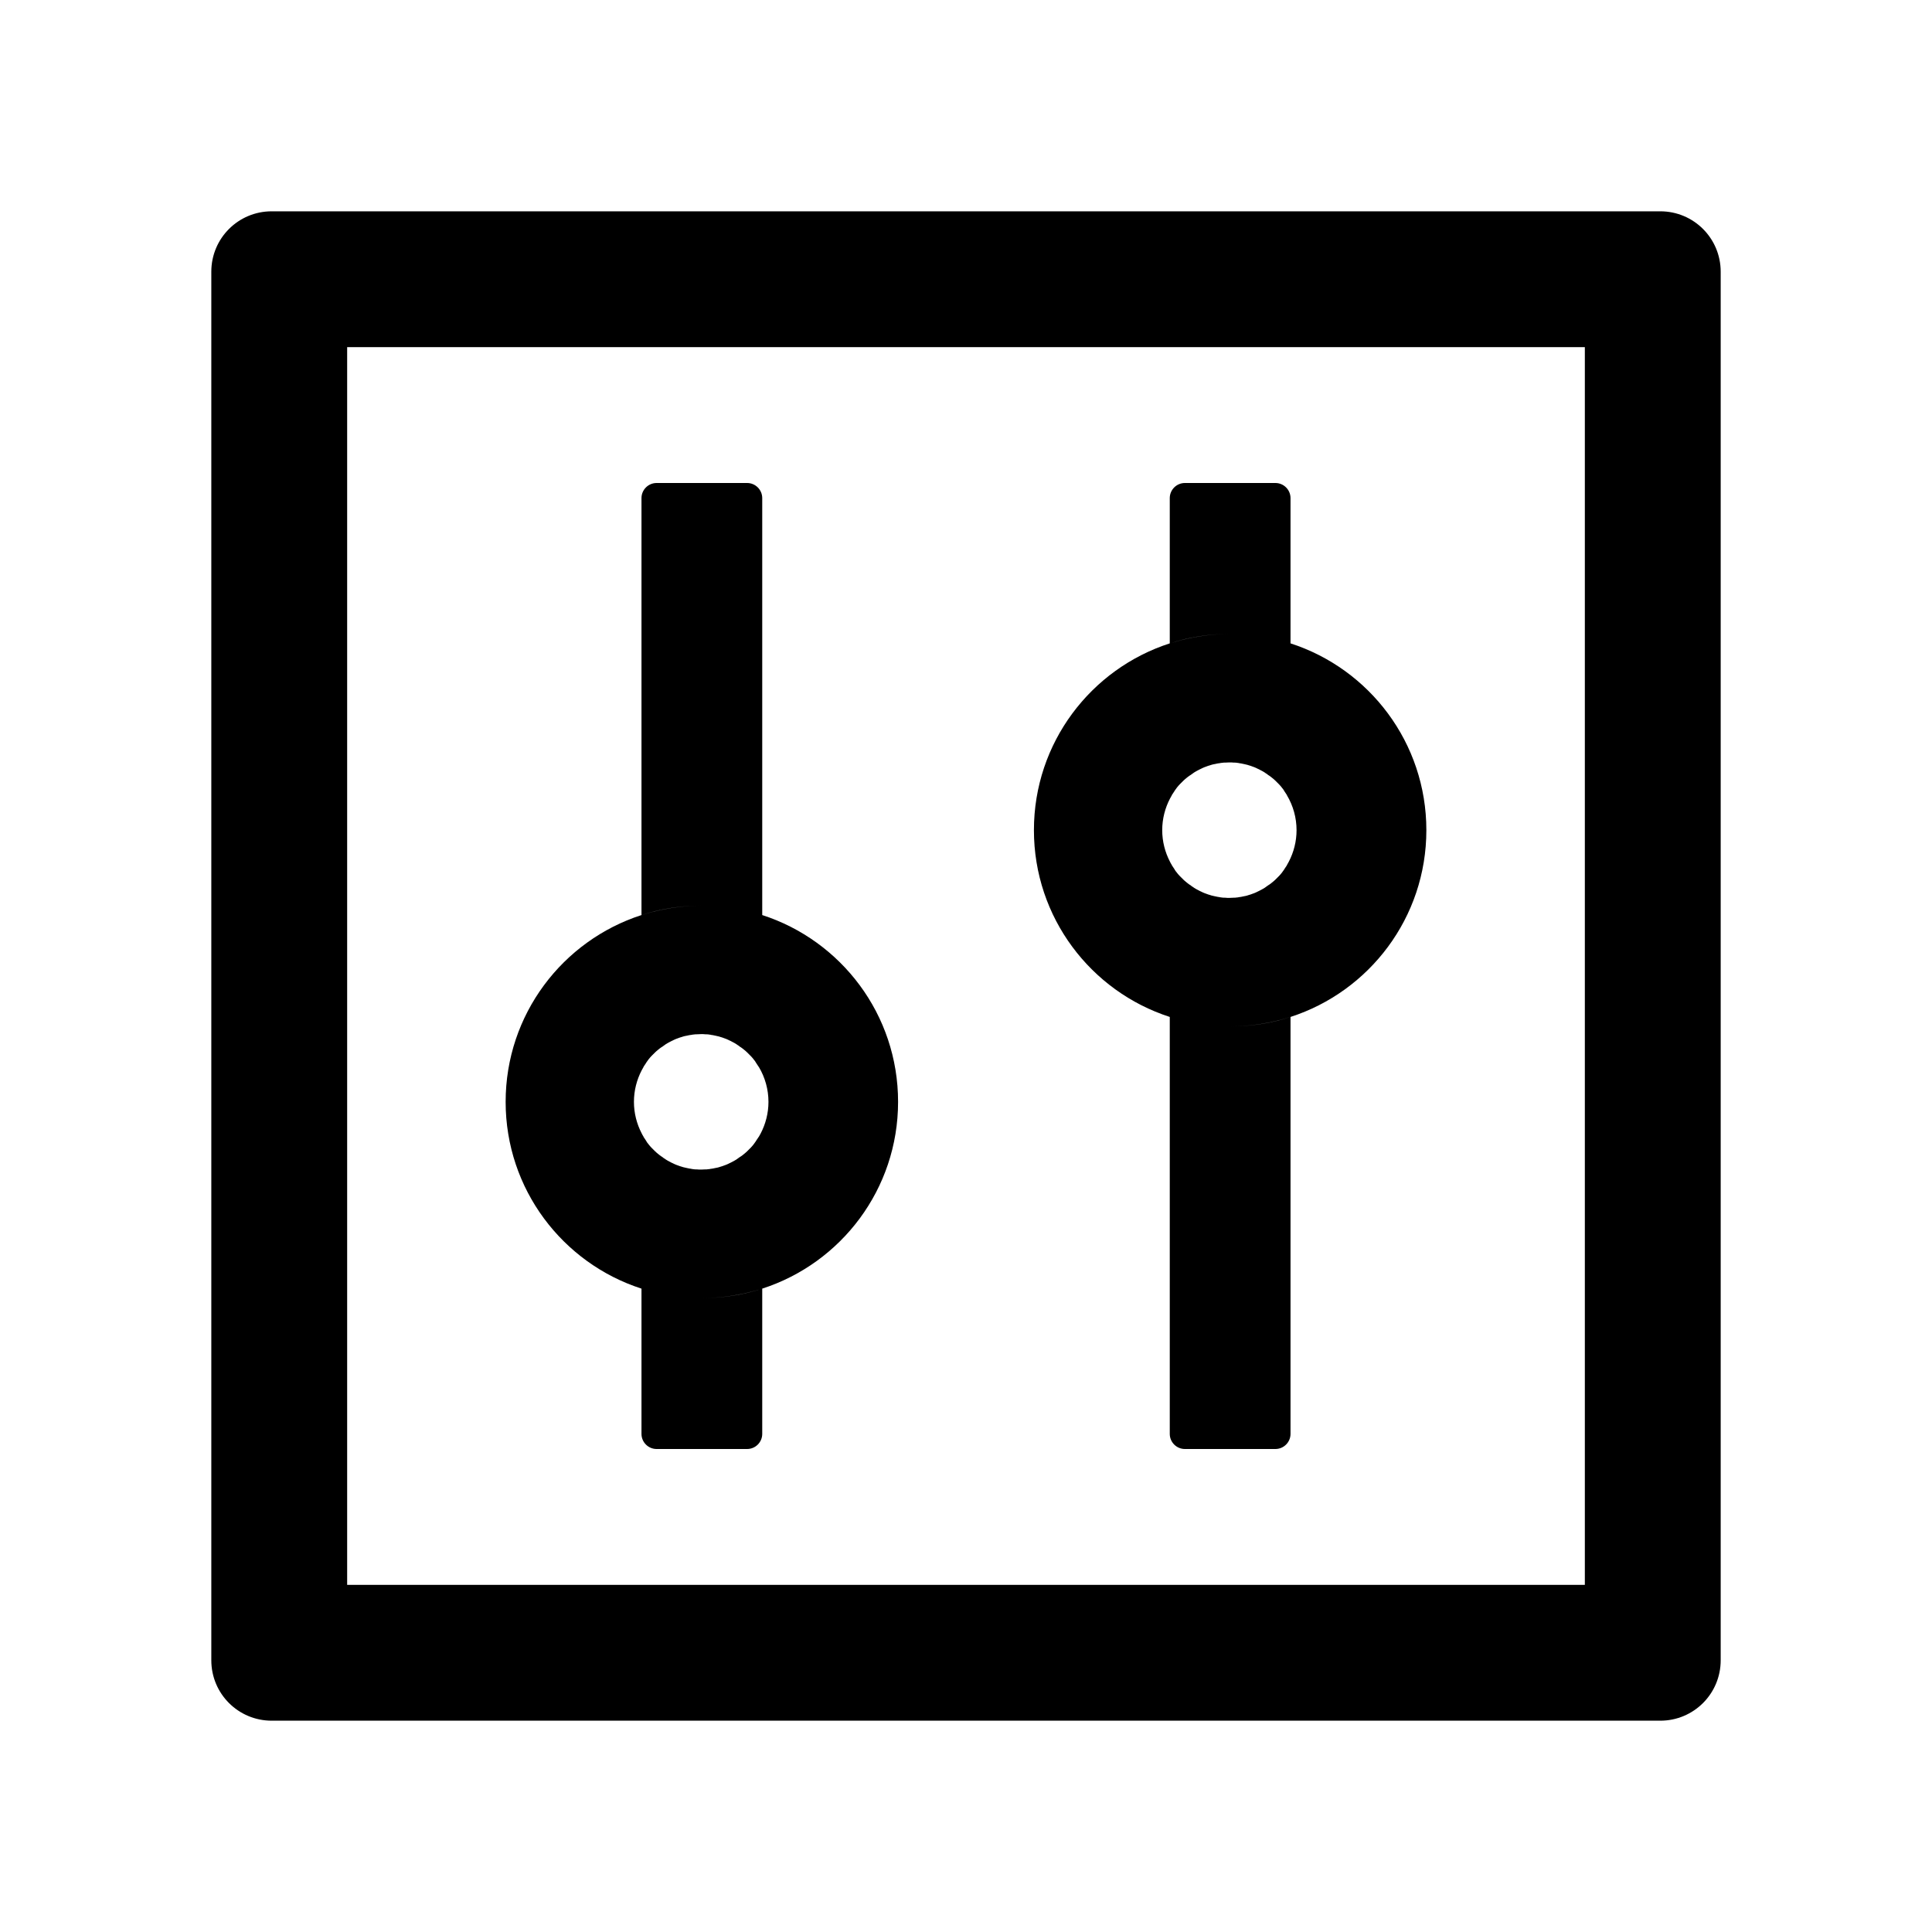
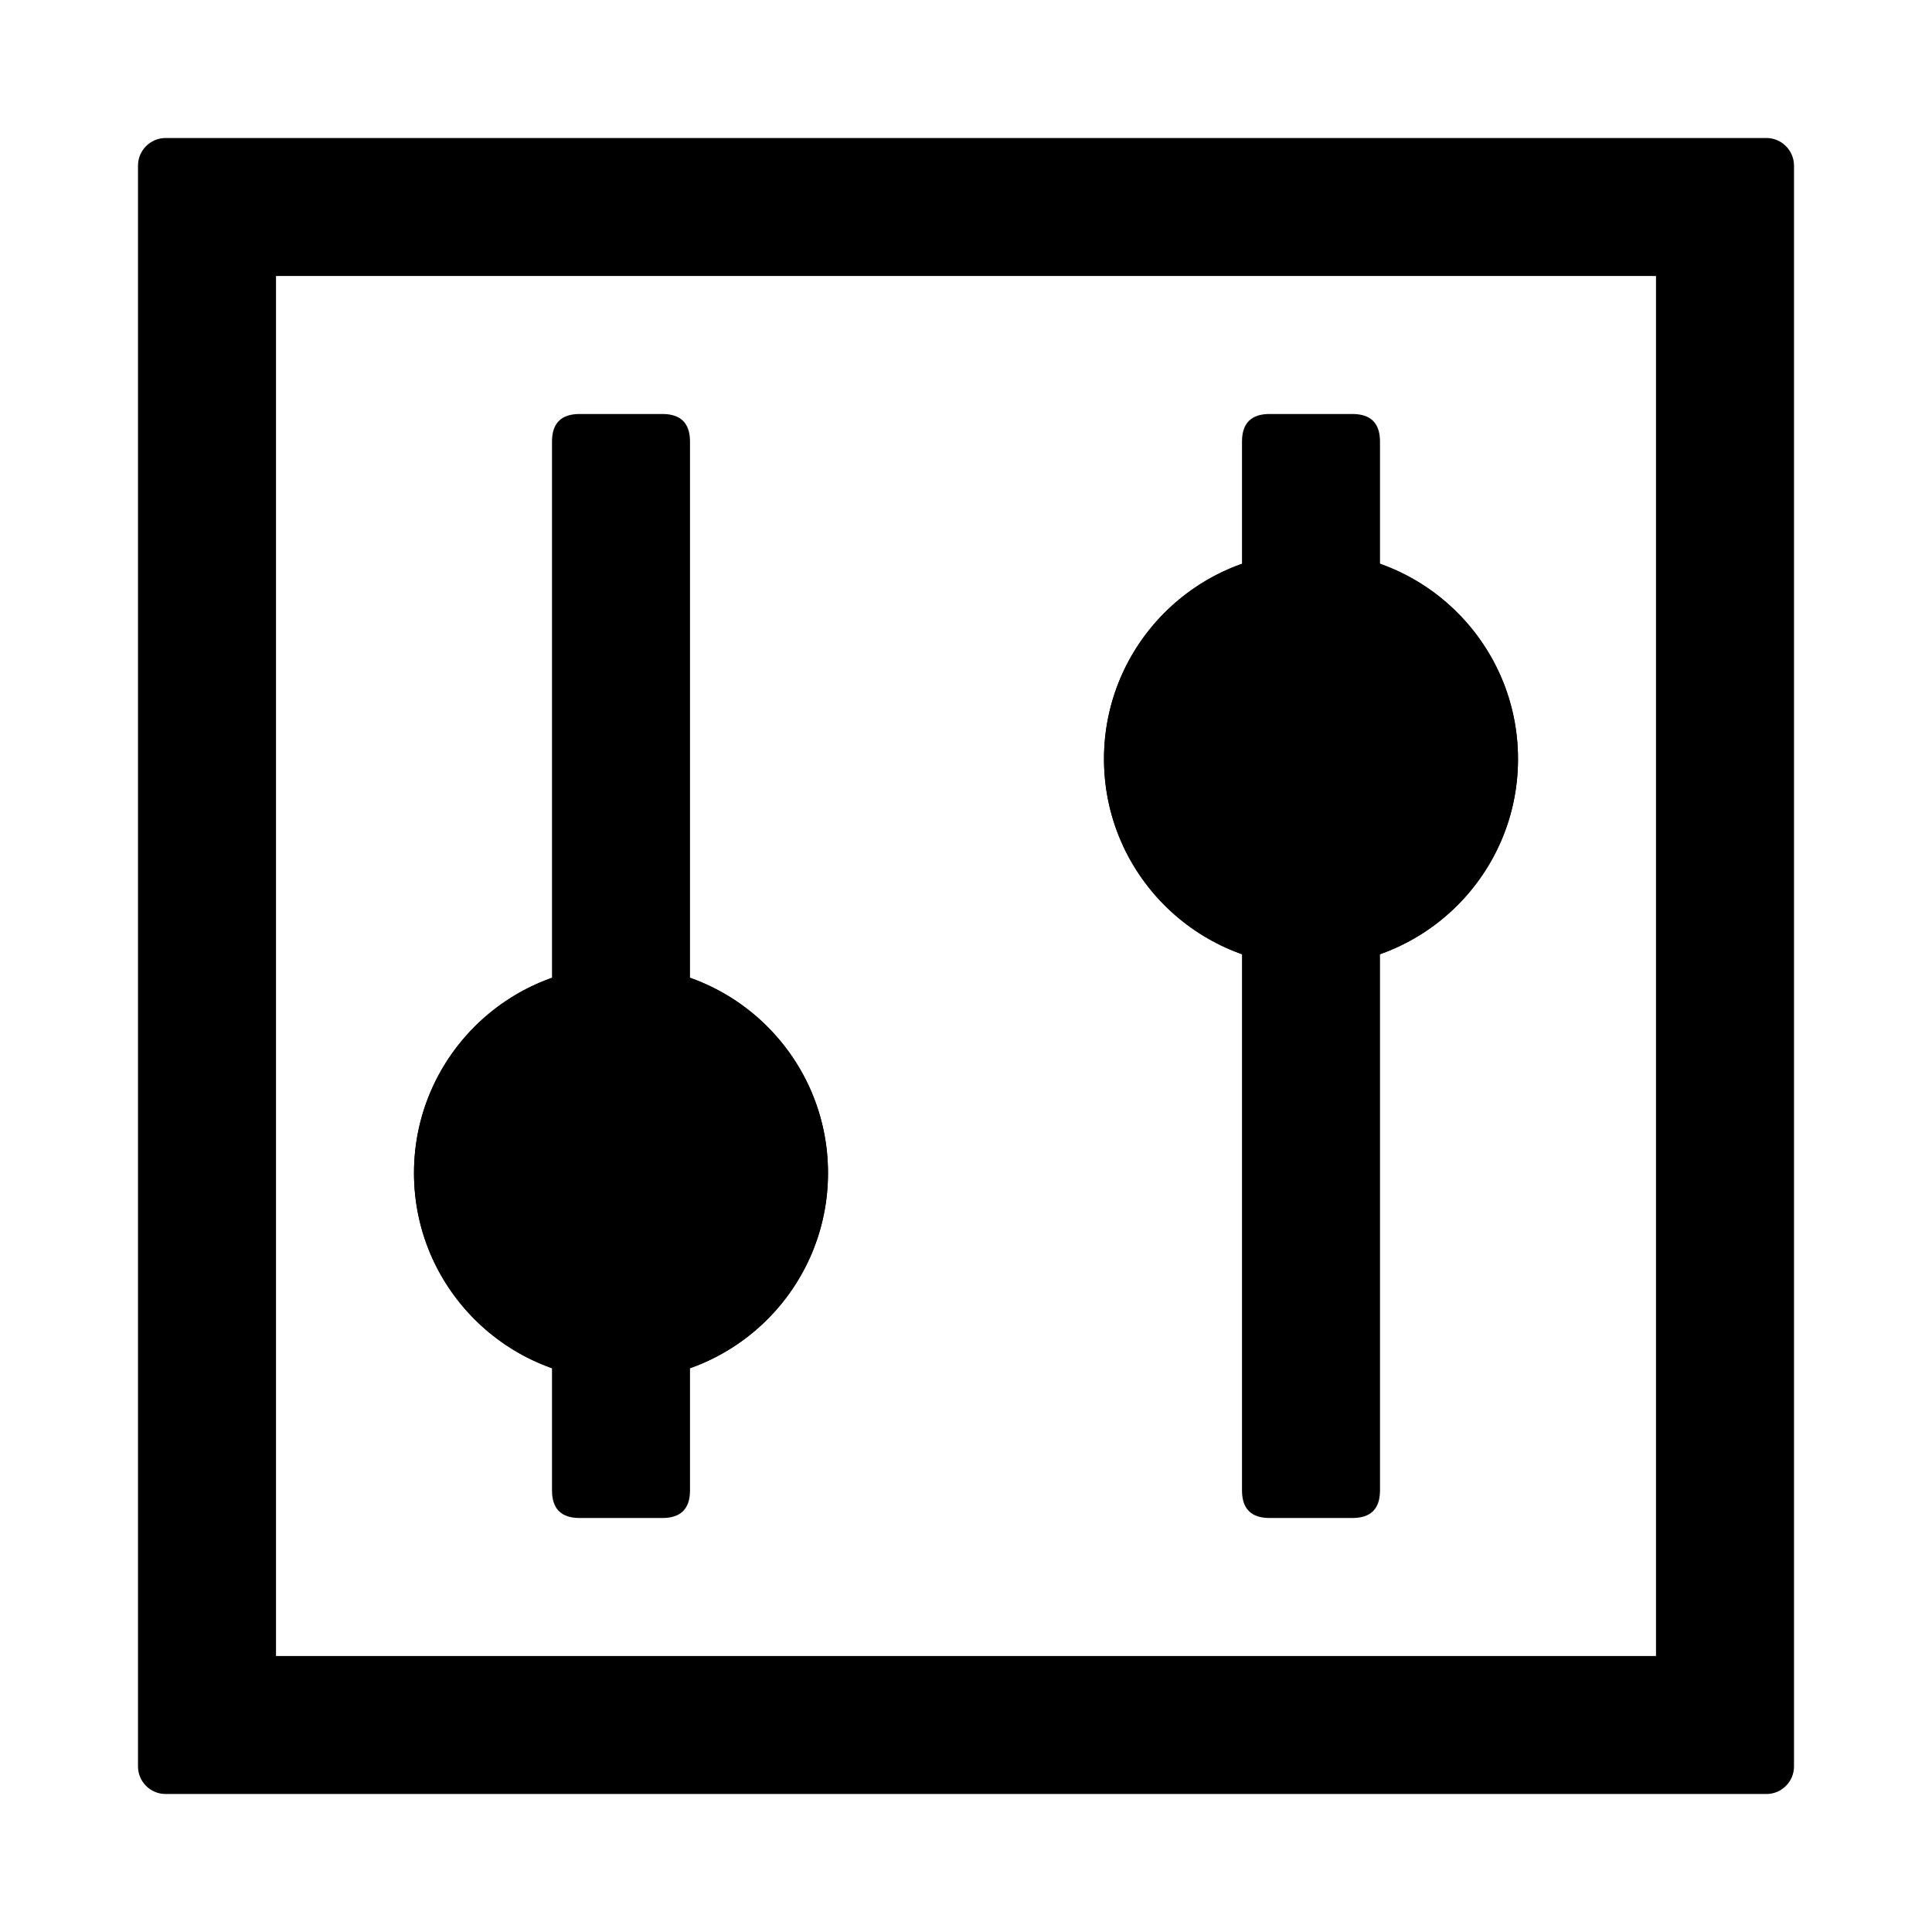
- <svg xmlns="http://www.w3.org/2000/svg" viewBox="0 0 1024 1024">
-   <path d="M880 112H144c-17.7 0-32 14.3-32 32v736c0 17.7 14.3 32 32 32h736c17.7 0 32-14.3 32-32V144c0-17.7-14.3-32-32-32zm-40 728H184V184h656v656zM340 683v77c0 4.4 3.6 8 8 8h48c4.4 0 8-3.6 8-8v-77c-10.1 3.3-20.8 5-32 5s-21.9-1.8-32-5zm64-198V264c0-4.4-3.6-8-8-8h-48c-4.4 0-8 3.6-8 8v221c10.1-3.3 20.8-5 32-5s21.9 1.8 32 5zm-64 198c10.1 3.3 20.8 5 32 5s21.9-1.8 32-5c41.8-13.5 72-52.7 72-99s-30.2-85.5-72-99c-10.1-3.3-20.8-5-32-5s-21.9 1.8-32 5c-41.8 13.5-72 52.7-72 99s30.2 85.5 72 99zm.1-115.7c.3-.6.7-1.2 1-1.8v-.1l1.2-1.8c.1-.2.2-.3.3-.5.3-.5.7-.9 1-1.4.1-.1.2-.3.3-.4.5-.6.9-1.1 1.4-1.6l.3-.3 1.2-1.2.4-.4c.5-.5 1-.9 1.6-1.4.6-.5 1.1-.9 1.7-1.3.2-.1.3-.2.5-.3.5-.3.9-.7 1.4-1 .1-.1.3-.2.4-.3.6-.4 1.2-.7 1.9-1.1.1-.1.3-.1.4-.2.5-.3 1-.5 1.6-.8l.6-.3c.7-.3 1.3-.6 2-.8.7-.3 1.4-.5 2.1-.7.2-.1.4-.1.6-.2.6-.2 1.1-.3 1.7-.4.2 0 .3-.1.5-.1.7-.2 1.5-.3 2.2-.4.2 0 .3 0 .5-.1.6-.1 1.2-.1 1.8-.2h.6c.8 0 1.5-.1 2.3-.1s1.5 0 2.3.1h.6c.6 0 1.2.1 1.8.2.2 0 .3 0 .5.1.7.1 1.5.2 2.2.4.2 0 .3.1.5.1.6.1 1.2.3 1.7.4.2.1.4.1.6.2.7.2 1.4.4 2.1.7.7.2 1.3.5 2 .8l.6.3c.5.2 1.1.5 1.6.8.1.1.3.1.4.2.6.3 1.3.7 1.9 1.1.1.1.3.2.4.3.5.3 1 .6 1.4 1 .2.1.3.2.5.3.6.4 1.2.9 1.7 1.3s1.1.9 1.6 1.4l.4.4 1.2 1.2.3.3c.5.5 1 1.1 1.4 1.6.1.1.2.3.3.4.4.4.7.9 1 1.4.1.2.2.3.3.5l1.2 1.8s0 .1.1.1a36.18 36.18 0 015.1 18.5c0 6-1.5 11.7-4.1 16.7-.3.6-.7 1.2-1 1.8 0 0 0 .1-.1.1l-1.2 1.8c-.1.2-.2.3-.3.5-.3.5-.7.9-1 1.4-.1.1-.2.3-.3.4-.5.6-.9 1.1-1.4 1.6l-.3.3-1.2 1.2-.4.4c-.5.5-1 .9-1.6 1.4-.6.5-1.1.9-1.7 1.3-.2.1-.3.2-.5.3-.5.3-.9.7-1.4 1-.1.1-.3.2-.4.3-.6.4-1.2.7-1.9 1.1-.1.1-.3.1-.4.2-.5.3-1 .5-1.6.8l-.6.3c-.7.3-1.3.6-2 .8-.7.3-1.4.5-2.1.7-.2.1-.4.1-.6.2-.6.2-1.1.3-1.7.4-.2 0-.3.1-.5.1-.7.2-1.5.3-2.2.4-.2 0-.3 0-.5.1-.6.1-1.2.1-1.8.2h-.6c-.8 0-1.5.1-2.3.1s-1.5 0-2.3-.1h-.6c-.6 0-1.2-.1-1.8-.2-.2 0-.3 0-.5-.1-.7-.1-1.5-.2-2.2-.4-.2 0-.3-.1-.5-.1-.6-.1-1.2-.3-1.7-.4-.2-.1-.4-.1-.6-.2-.7-.2-1.4-.4-2.1-.7-.7-.2-1.3-.5-2-.8l-.6-.3c-.5-.2-1.1-.5-1.6-.8-.1-.1-.3-.1-.4-.2-.6-.3-1.3-.7-1.9-1.1-.1-.1-.3-.2-.4-.3-.5-.3-1-.6-1.4-1-.2-.1-.3-.2-.5-.3-.6-.4-1.2-.9-1.7-1.3s-1.1-.9-1.6-1.4l-.4-.4-1.2-1.2-.3-.3c-.5-.5-1-1.1-1.4-1.6-.1-.1-.2-.3-.3-.4-.4-.4-.7-.9-1-1.4-.1-.2-.2-.3-.3-.5l-1.2-1.8v-.1c-.4-.6-.7-1.2-1-1.8-2.6-5-4.1-10.7-4.1-16.7s1.5-11.7 4.1-16.7zM620 539v221c0 4.4 3.6 8 8 8h48c4.4 0 8-3.6 8-8V539c-10.1 3.3-20.8 5-32 5s-21.9-1.8-32-5zm64-198v-77c0-4.4-3.6-8-8-8h-48c-4.4 0-8 3.6-8 8v77c10.1-3.3 20.8-5 32-5s21.9 1.8 32 5zm-64 198c10.1 3.3 20.8 5 32 5s21.9-1.8 32-5c41.8-13.5 72-52.7 72-99s-30.2-85.5-72-99c-10.1-3.3-20.8-5-32-5s-21.9 1.8-32 5c-41.8 13.5-72 52.7-72 99s30.2 85.5 72 99zm.1-115.7c.3-.6.7-1.2 1-1.8v-.1l1.2-1.8c.1-.2.2-.3.3-.5.3-.5.7-.9 1-1.4.1-.1.2-.3.3-.4.5-.6.9-1.1 1.4-1.6l.3-.3 1.2-1.2.4-.4c.5-.5 1-.9 1.6-1.4.6-.5 1.1-.9 1.7-1.3.2-.1.3-.2.5-.3.5-.3.9-.7 1.4-1 .1-.1.3-.2.4-.3.6-.4 1.2-.7 1.9-1.1.1-.1.3-.1.4-.2.5-.3 1-.5 1.6-.8l.6-.3c.7-.3 1.3-.6 2-.8.7-.3 1.4-.5 2.1-.7.2-.1.4-.1.6-.2.6-.2 1.1-.3 1.7-.4.2 0 .3-.1.5-.1.7-.2 1.5-.3 2.2-.4.2 0 .3 0 .5-.1.6-.1 1.2-.1 1.8-.2h.6c.8 0 1.5-.1 2.3-.1s1.5 0 2.3.1h.6c.6 0 1.2.1 1.8.2.2 0 .3 0 .5.1.7.1 1.5.2 2.2.4.2 0 .3.1.5.1.6.1 1.2.3 1.7.4.2.1.4.1.6.2.7.2 1.4.4 2.1.7.7.2 1.3.5 2 .8l.6.3c.5.2 1.1.5 1.6.8.1.1.3.1.4.2.6.3 1.3.7 1.9 1.1.1.1.3.2.4.3.5.3 1 .6 1.4 1 .2.1.3.2.5.3.6.4 1.2.9 1.7 1.3s1.1.9 1.6 1.4l.4.4 1.2 1.2.3.3c.5.5 1 1.1 1.4 1.6.1.1.2.3.3.4.4.4.7.9 1 1.4.1.2.2.3.3.5l1.2 1.8v.1a36.18 36.18 0 015.1 18.5c0 6-1.5 11.7-4.1 16.7-.3.6-.7 1.2-1 1.8v.1l-1.2 1.8c-.1.2-.2.3-.3.5-.3.5-.7.9-1 1.4-.1.1-.2.3-.3.4-.5.6-.9 1.1-1.4 1.6l-.3.3-1.2 1.2-.4.4c-.5.5-1 .9-1.6 1.4-.6.5-1.1.9-1.7 1.3-.2.1-.3.2-.5.3-.5.3-.9.7-1.4 1-.1.1-.3.2-.4.3-.6.4-1.2.7-1.9 1.1-.1.1-.3.1-.4.2-.5.3-1 .5-1.6.8l-.6.3c-.7.3-1.3.6-2 .8-.7.3-1.4.5-2.1.7-.2.1-.4.1-.6.2-.6.2-1.1.3-1.7.4-.2 0-.3.1-.5.1-.7.2-1.5.3-2.2.4-.2 0-.3 0-.5.1-.6.1-1.2.1-1.8.2h-.6c-.8 0-1.5.1-2.3.1s-1.5 0-2.3-.1h-.6c-.6 0-1.2-.1-1.8-.2-.2 0-.3 0-.5-.1-.7-.1-1.5-.2-2.2-.4-.2 0-.3-.1-.5-.1-.6-.1-1.2-.3-1.7-.4-.2-.1-.4-.1-.6-.2-.7-.2-1.4-.4-2.1-.7-.7-.2-1.3-.5-2-.8l-.6-.3c-.5-.2-1.1-.5-1.6-.8-.1-.1-.3-.1-.4-.2-.6-.3-1.3-.7-1.9-1.1-.1-.1-.3-.2-.4-.3-.5-.3-1-.6-1.4-1-.2-.1-.3-.2-.5-.3-.6-.4-1.2-.9-1.7-1.3s-1.1-.9-1.6-1.4l-.4-.4-1.2-1.2-.3-.3c-.5-.5-1-1.1-1.4-1.6-.1-.1-.2-.3-.3-.4-.4-.4-.7-.9-1-1.4-.1-.2-.2-.3-.3-.5l-1.2-1.8v-.1c-.4-.6-.7-1.2-1-1.8-2.6-5-4.1-10.7-4.1-16.7s1.5-11.7 4.1-16.7z" />
+ <svg viewBox="64 64 896 896">
+   <path d="M896 140.8v742.4a12.8 12.8 0 0 1-12.8 12.8H140.8a12.8 12.8 0 0 1-12.8-12.8V140.8c0-7.04 5.76-12.8 12.8-12.8h742.4c7.04 0 12.8 5.76 12.8 12.8zM832 192H192v640h640V192z" />
+   <path d="M332.8 256h38.4q12.8 0 12.8 12.8v486.4q0 12.8-12.8 12.8h-38.4q-12.8 0-12.8-12.8V268.8q0-12.8 12.8-12.8Zm320 0h38.4q12.8 0 12.8 12.8v486.4q0 12.8-12.8 12.8h-38.4q-12.8 0-12.8-12.8V268.8q0-12.8 12.8-12.8Z" />
+   <path d="M352 512a96 96 0 1 1 0 192 96 96 0 0 1 0-192zm320-192a96 96 0 1 1 0 192 96 96 0 0 1 0-192z" />
+   <path d="M352 512a96 96 0 1 1 0 192 96 96 0 0 1 0-192zm0 64a32 32 0 1 0 0 64 32 32 0 0 0 0-64zm320-256a96 96 0 1 1 0 192 96 96 0 0 1 0-192zm0 64a32 32 0 1 0 0 64 32 32 0 0 0 0-64z" />
</svg>
